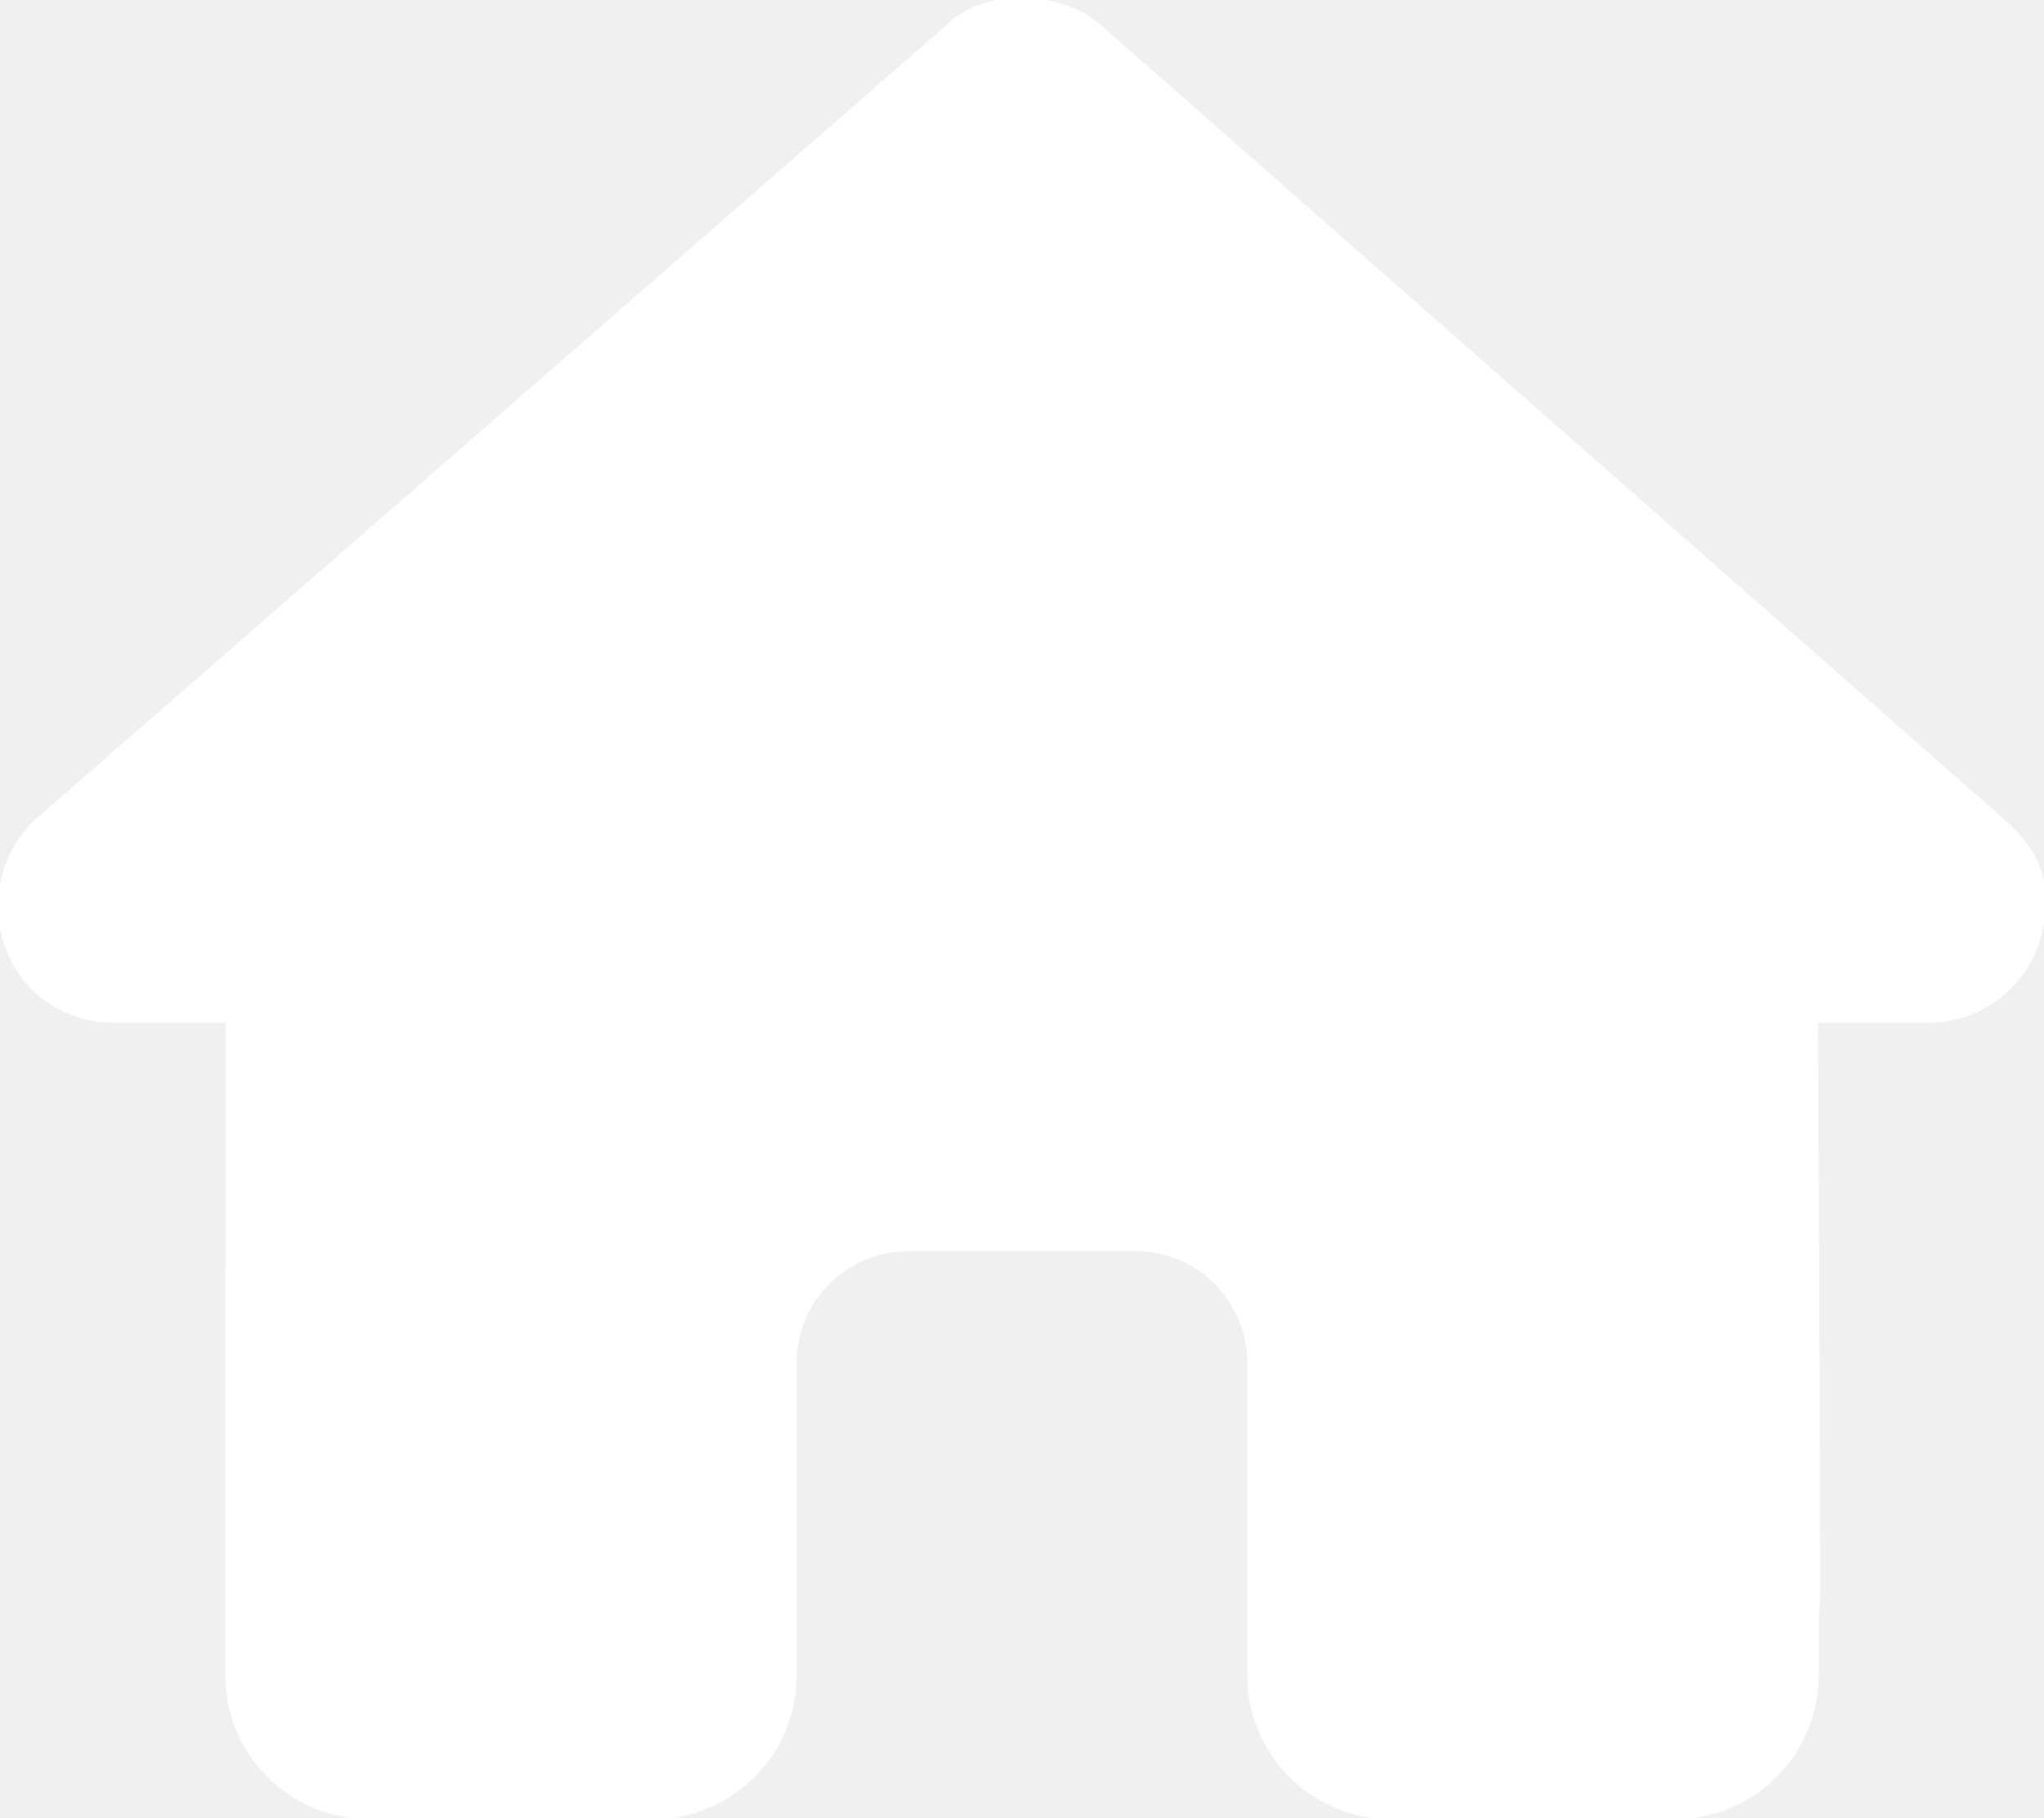
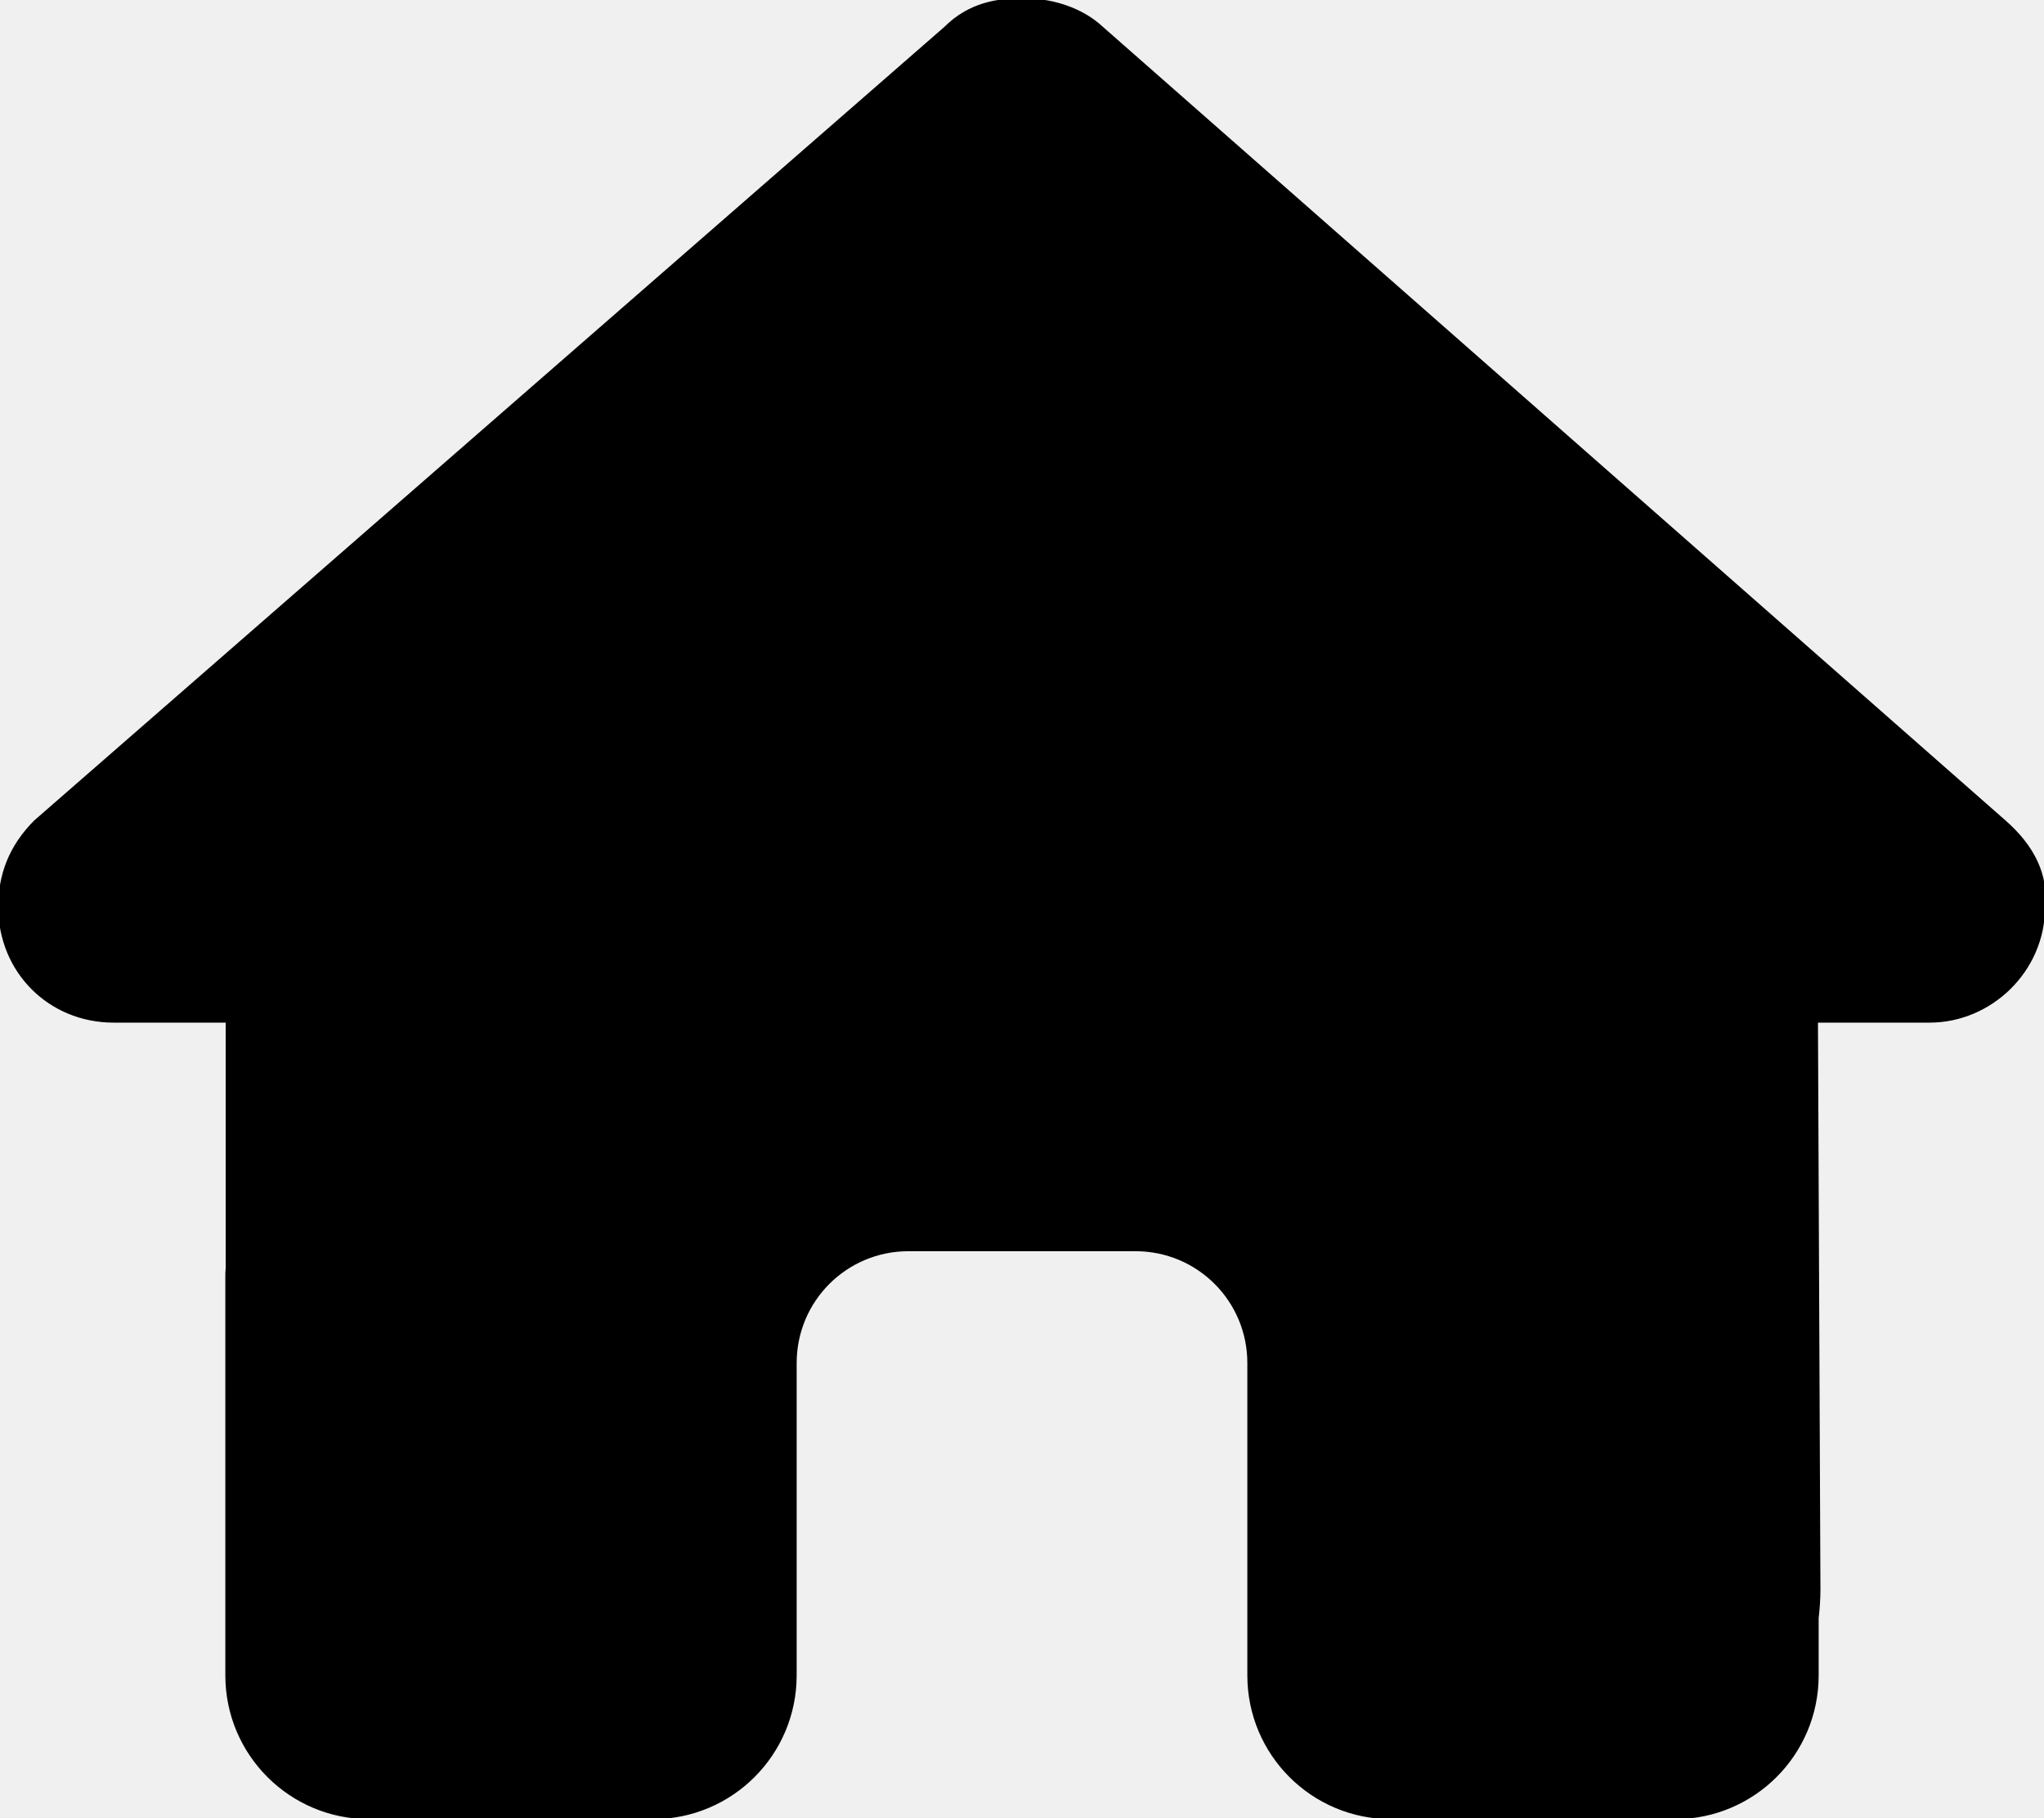
<svg xmlns="http://www.w3.org/2000/svg" viewBox="0 0 576 512">
-   <path stroke="white" fill="white" d="M575.8 255.5c0 18-15 32.1-32 32.1h-32l.7 160.2c0 2.7-.2 5.4-.5 8.1V472c0 22.1-17.9 40-40 40H456c-1.1 0-2.2 0-3.3-.1c-1.4 .1-2.8 .1-4.2 .1H416 392c-22.1 0-40-17.9-40-40V448 384c0-17.7-14.3-32-32-32H256c-17.7 0-32 14.3-32 32v64 24c0 22.1-17.9 40-40 40H160 128.1c-1.5 0-3-.1-4.5-.2c-1.2 .1-2.4 .2-3.6 .2H104c-22.1 0-40-17.9-40-40V360c0-.9 0-1.9 .1-2.8V287.6H32c-18 0-32-14-32-32.1c0-9 3-17 10-24L266.4 8c7-7 15-8 22-8s15 2 21 7L564.8 231.5c8 7 12 15 11 24z" />
+   <path stroke="black" fill="black" d="M575.8 255.5c0 18-15 32.1-32 32.1h-32l.7 160.2c0 2.7-.2 5.4-.5 8.1V472c0 22.1-17.9 40-40 40H456c-1.1 0-2.2 0-3.3-.1c-1.4 .1-2.8 .1-4.2 .1H416 392c-22.1 0-40-17.9-40-40V448 384c0-17.7-14.3-32-32-32H256c-17.7 0-32 14.3-32 32v64 24c0 22.1-17.9 40-40 40H160 128.1c-1.5 0-3-.1-4.5-.2c-1.2 .1-2.4 .2-3.6 .2H104c-22.1 0-40-17.9-40-40V360c0-.9 0-1.9 .1-2.8V287.6H32c-18 0-32-14-32-32.1c0-9 3-17 10-24L266.4 8c7-7 15-8 22-8s15 2 21 7L564.8 231.5c8 7 12 15 11 24z" />
</svg>
